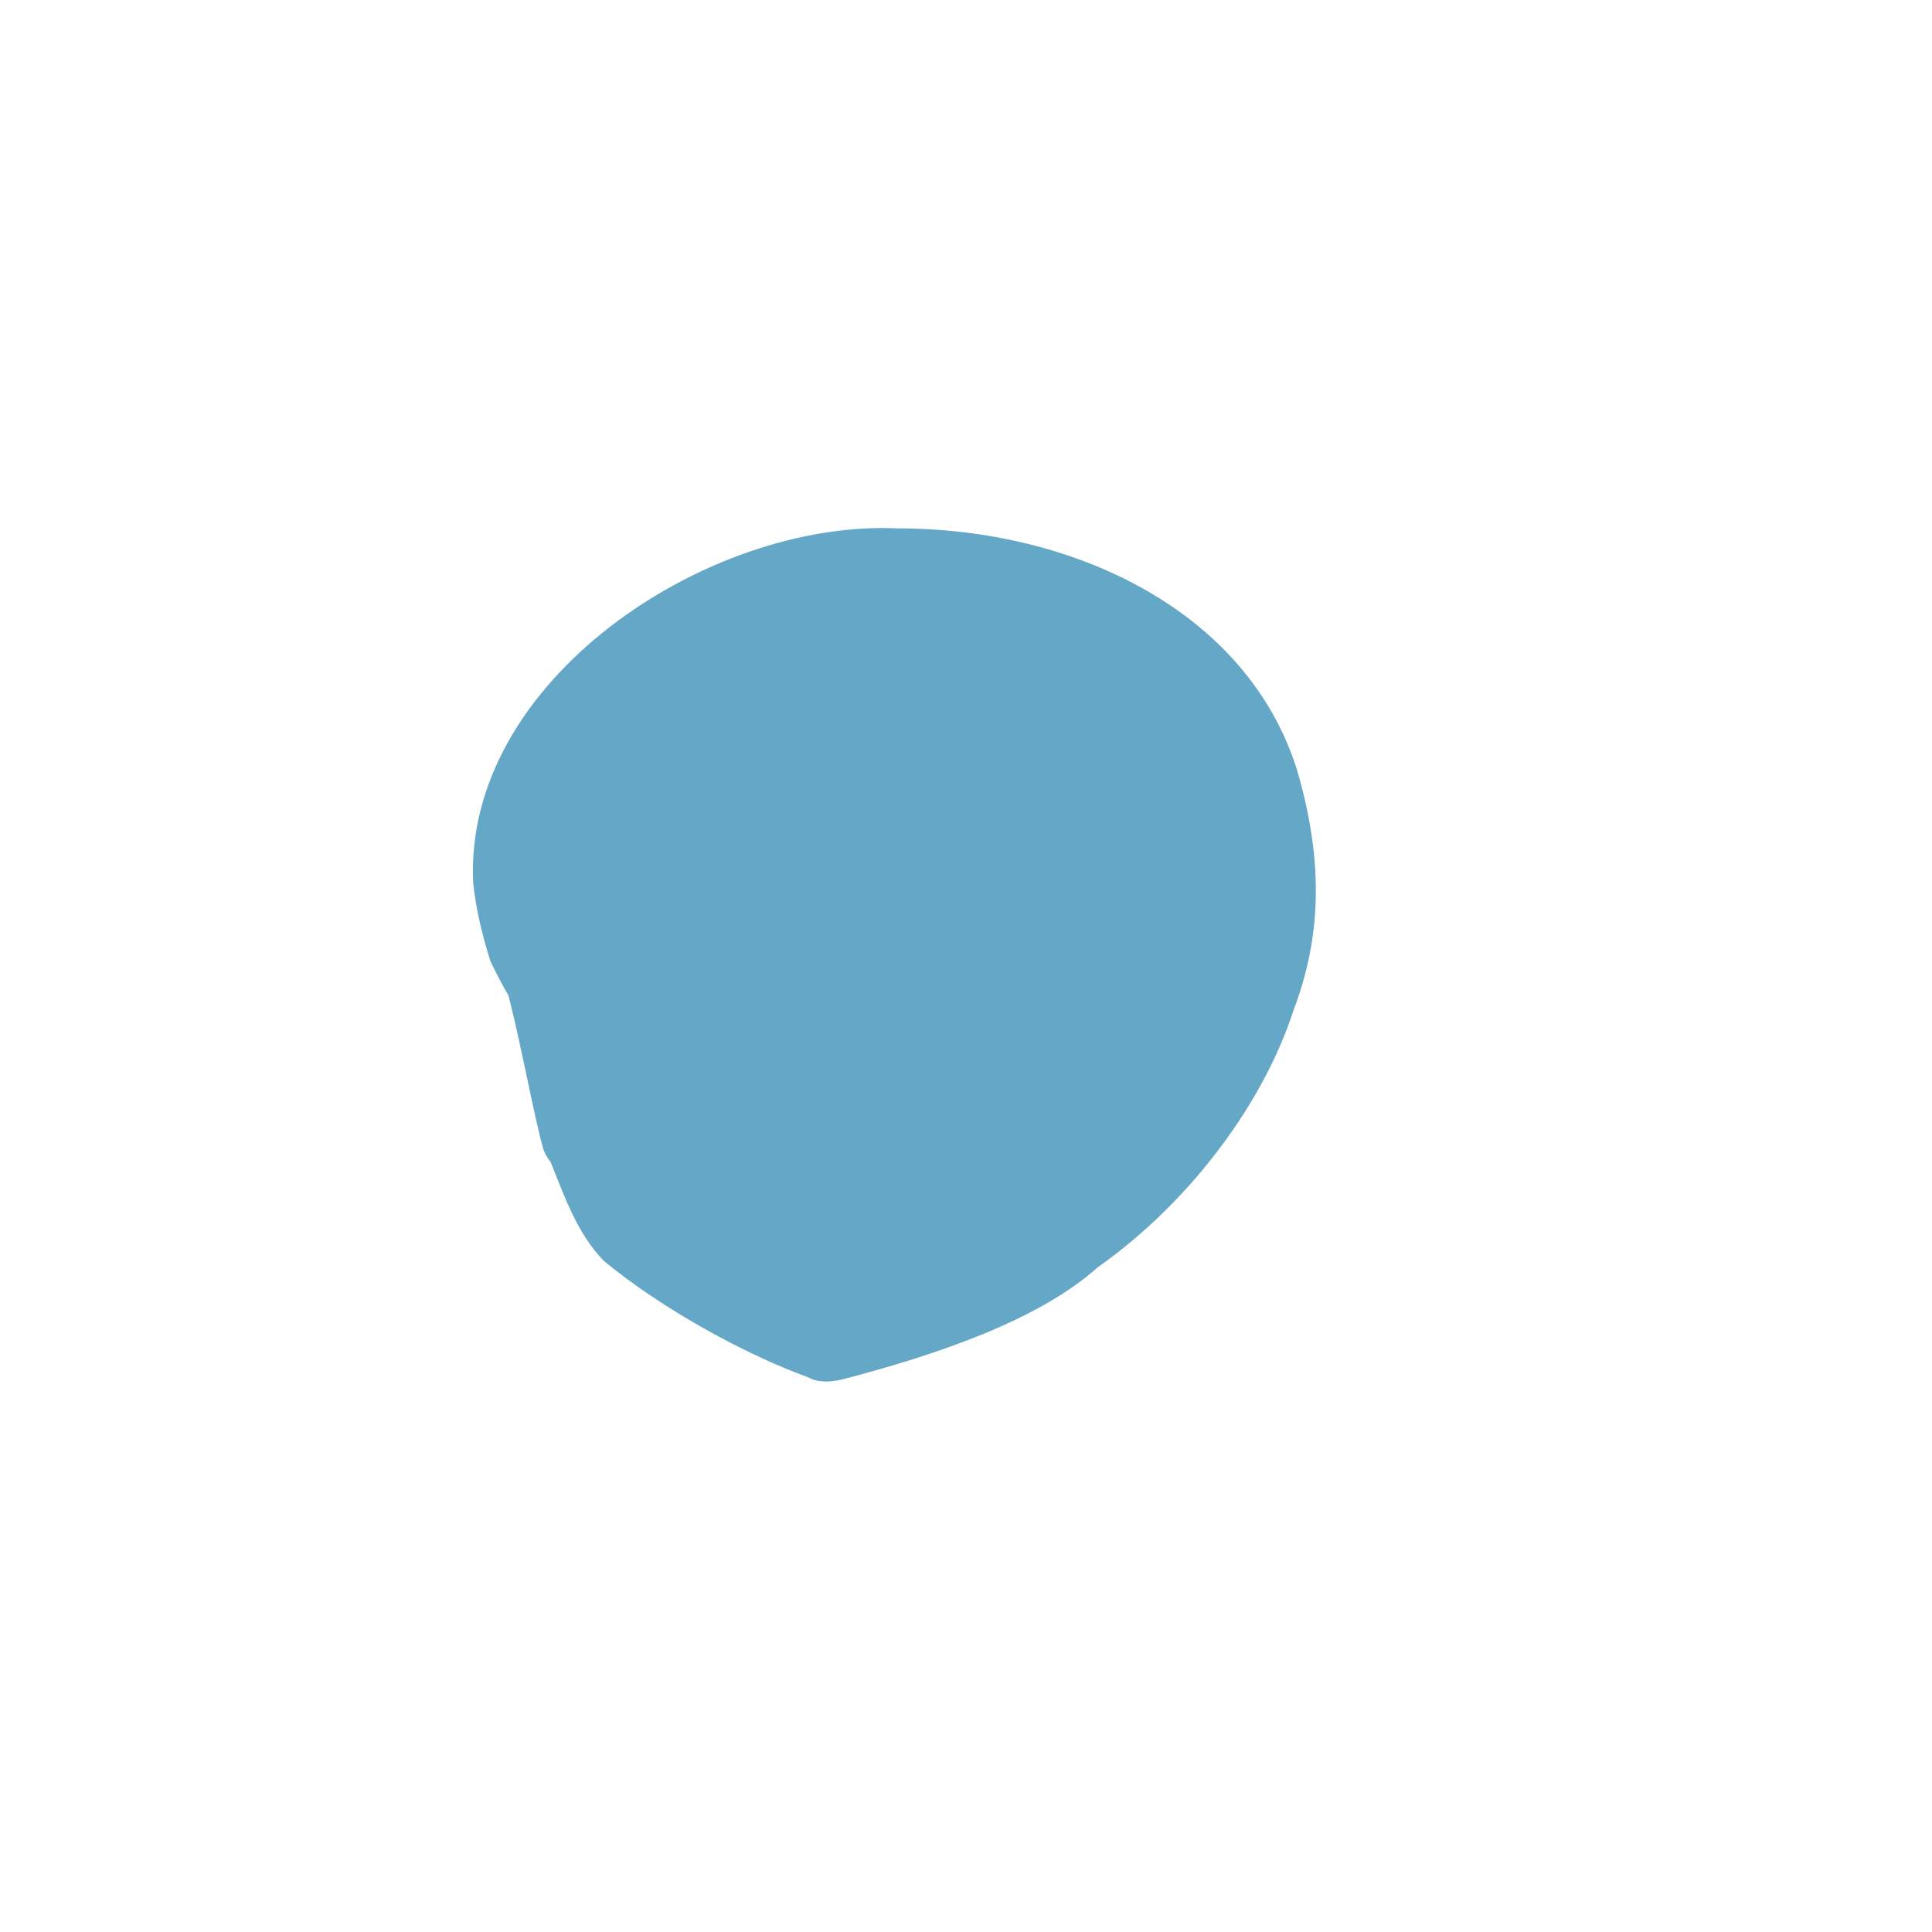
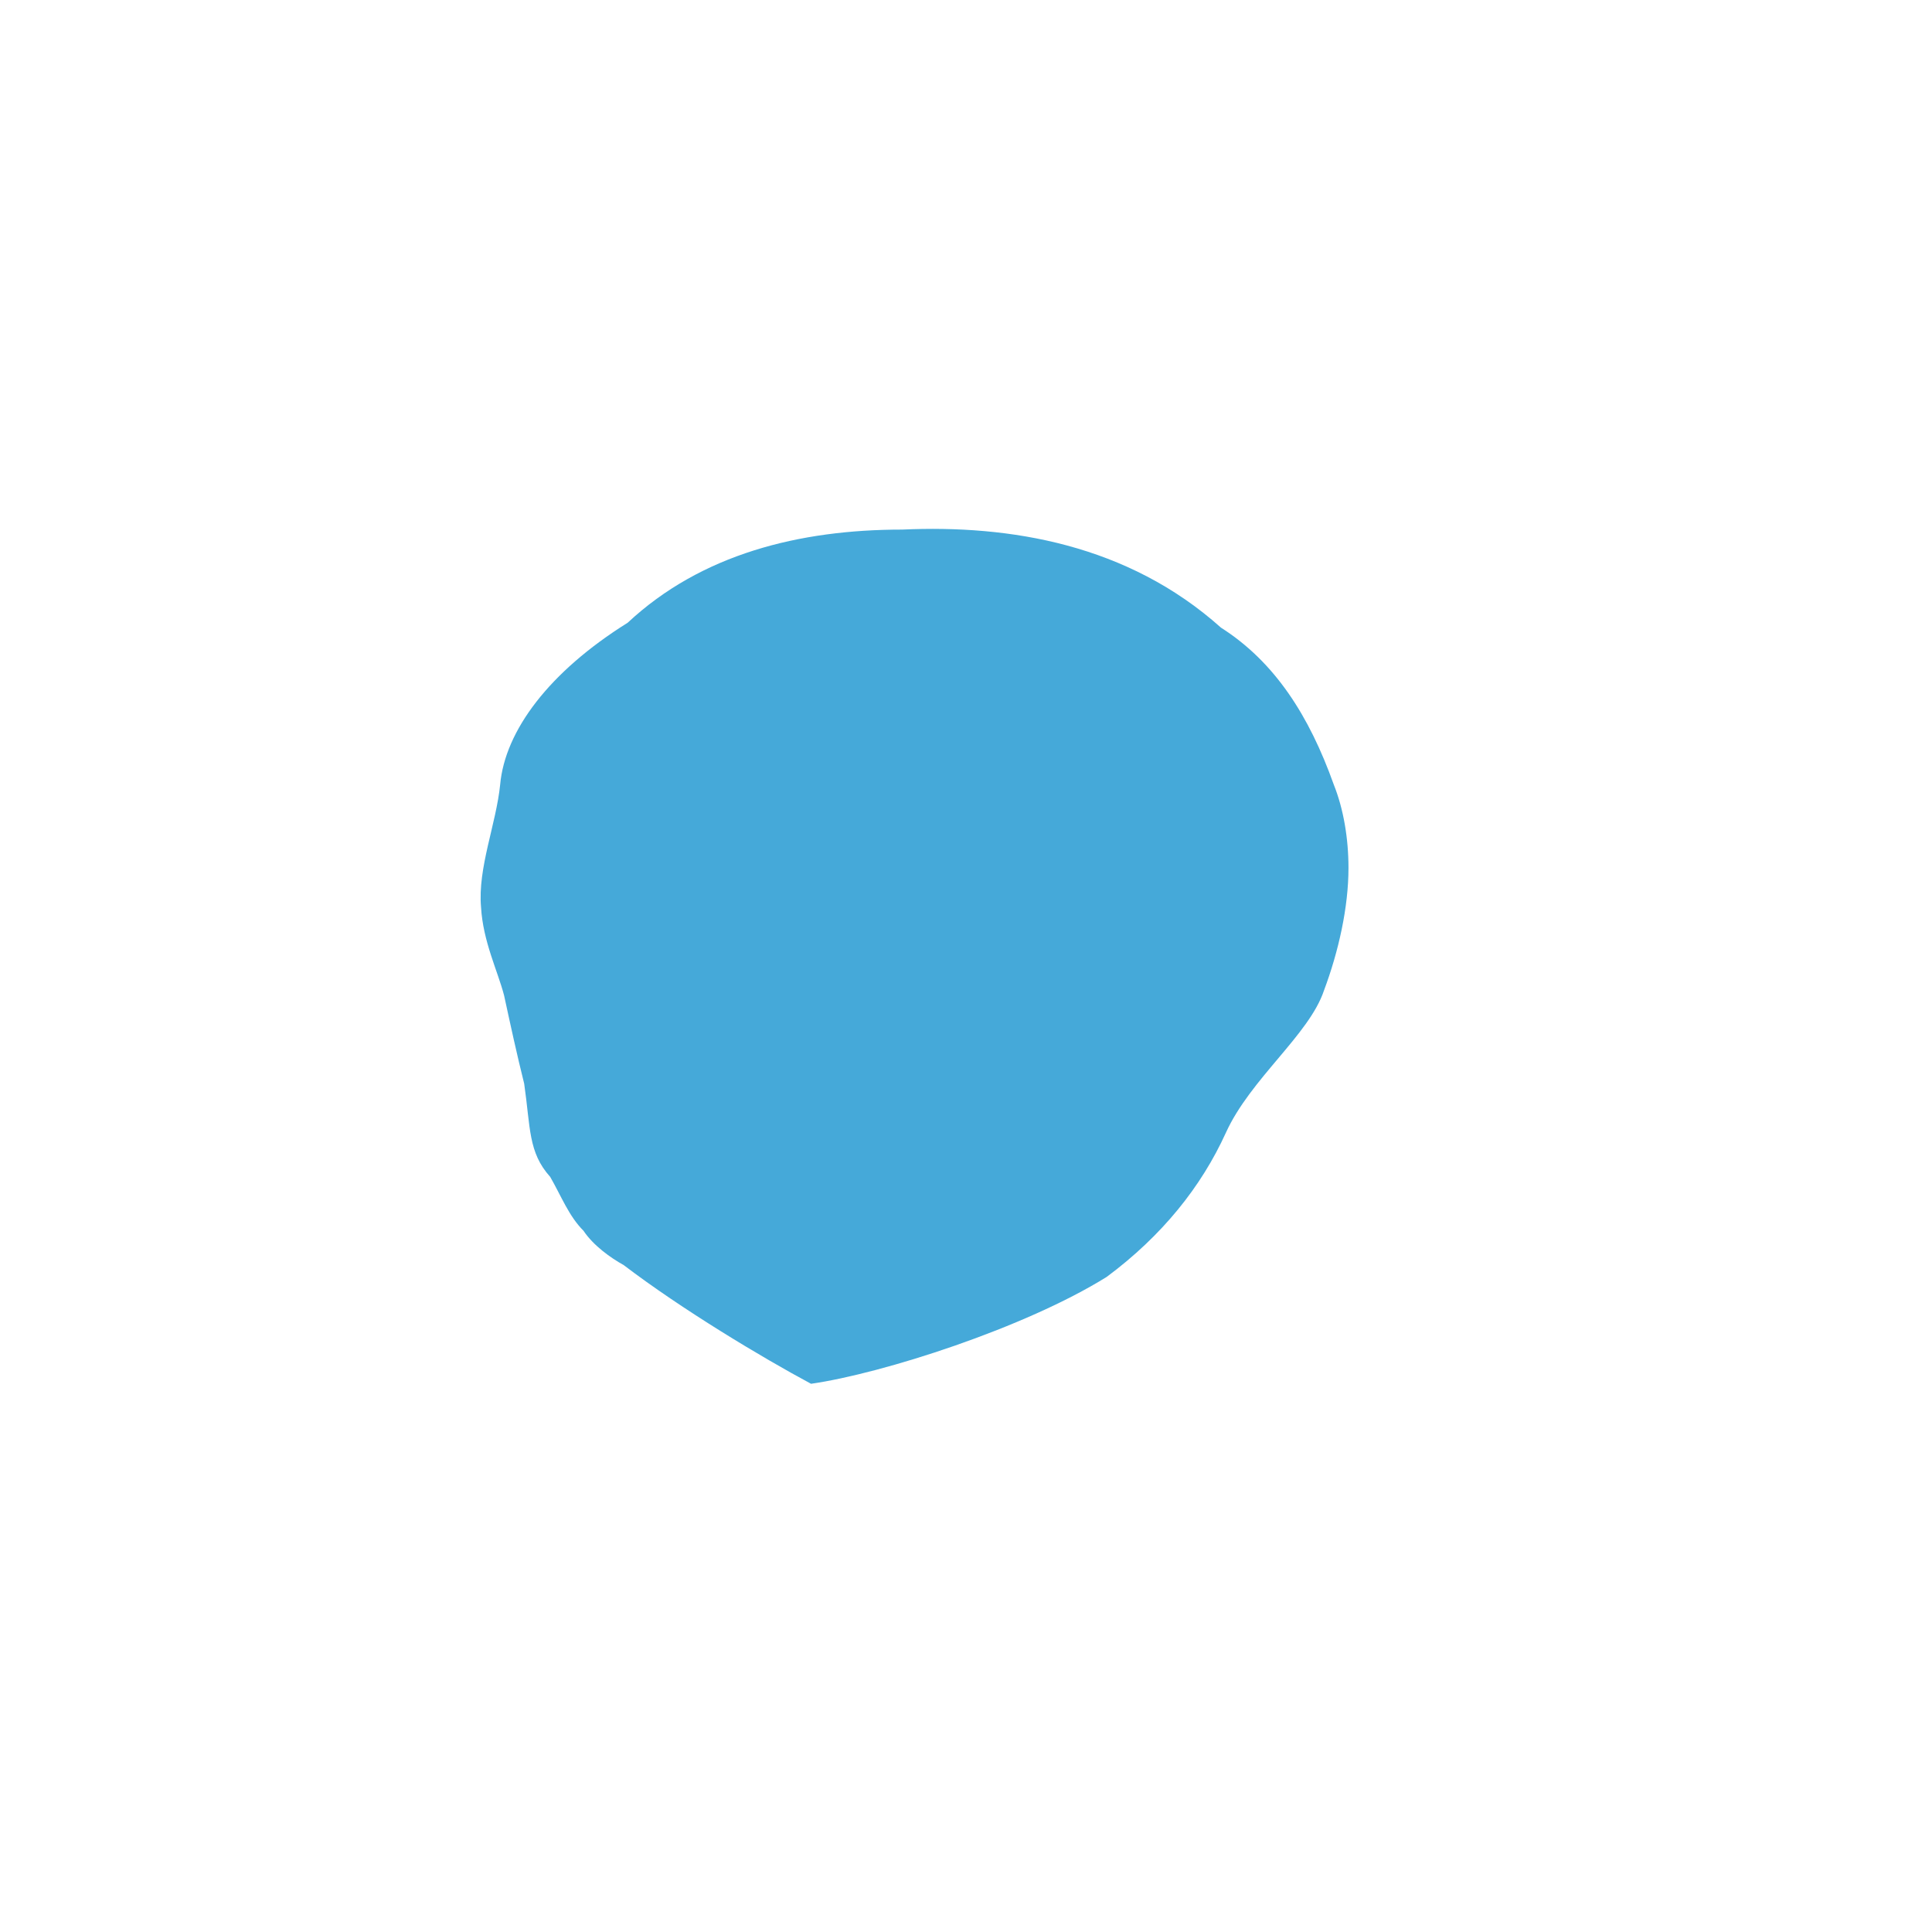
<svg xmlns="http://www.w3.org/2000/svg" width="394" height="394" viewBox="0 0 394 394">
-   <path d="M 183.000 107.750 C 144.000 106.000 94.500 139.000 96.500 180.000 C 97.100 185.800 98.400 190.800 100.000 196.000 C 101.200 198.500 102.600 201.200 103.700 203.000 C 106.600 214.500 108.900 227.700 110.850 234.500 C 111.100 235.100 111.500 236.000 112.300 237.000 C 115.200 244.200 117.700 251.500 123.100 257.100 C 134.800 266.800 151.700 276.100 164.600 280.800 C 166.400 281.800 168.800 282.100 172.200 281.200 C 190.500 276.400 211.600 269.400 223.800 258.500 C 243.600 244.500 258.000 224.000 263.800 206.000 C 269.100 192.000 270.300 176.800 264.500 157.000 C 254.400 124.800 219.300 107.750 183.000 107.750 Z" fill="#65a7c7" stroke="none" />
+   <path d="M 184 108 C 163 108 143 113 128 127 C 112 137 103 149 102 160 C 101.2 168 97.4 177 98.1 185 C 98.5 192 101.5 198 102.8 203 C 104.1 209 105.4 215 106.9 221 C 108.2 230 107.7 235 112.2 240 C 114.5 244 116 248 119.0 251 C 121 254 124.5 256.5 127.2 258 C 139 267 155.5 276.9 165.4 282.2 C 180 280.1 209 270.8 225.7 260.4 C 237 252 245 242 250 231 C 255 220 267 211 270 202 C 273 194 275 185 275 177 C 275 171 274 165 272 160 C 267 146 260 135 249 128 C 230 111 206 107 184 108 Z" fill="#45a9d9" stroke="none" />
</svg>
